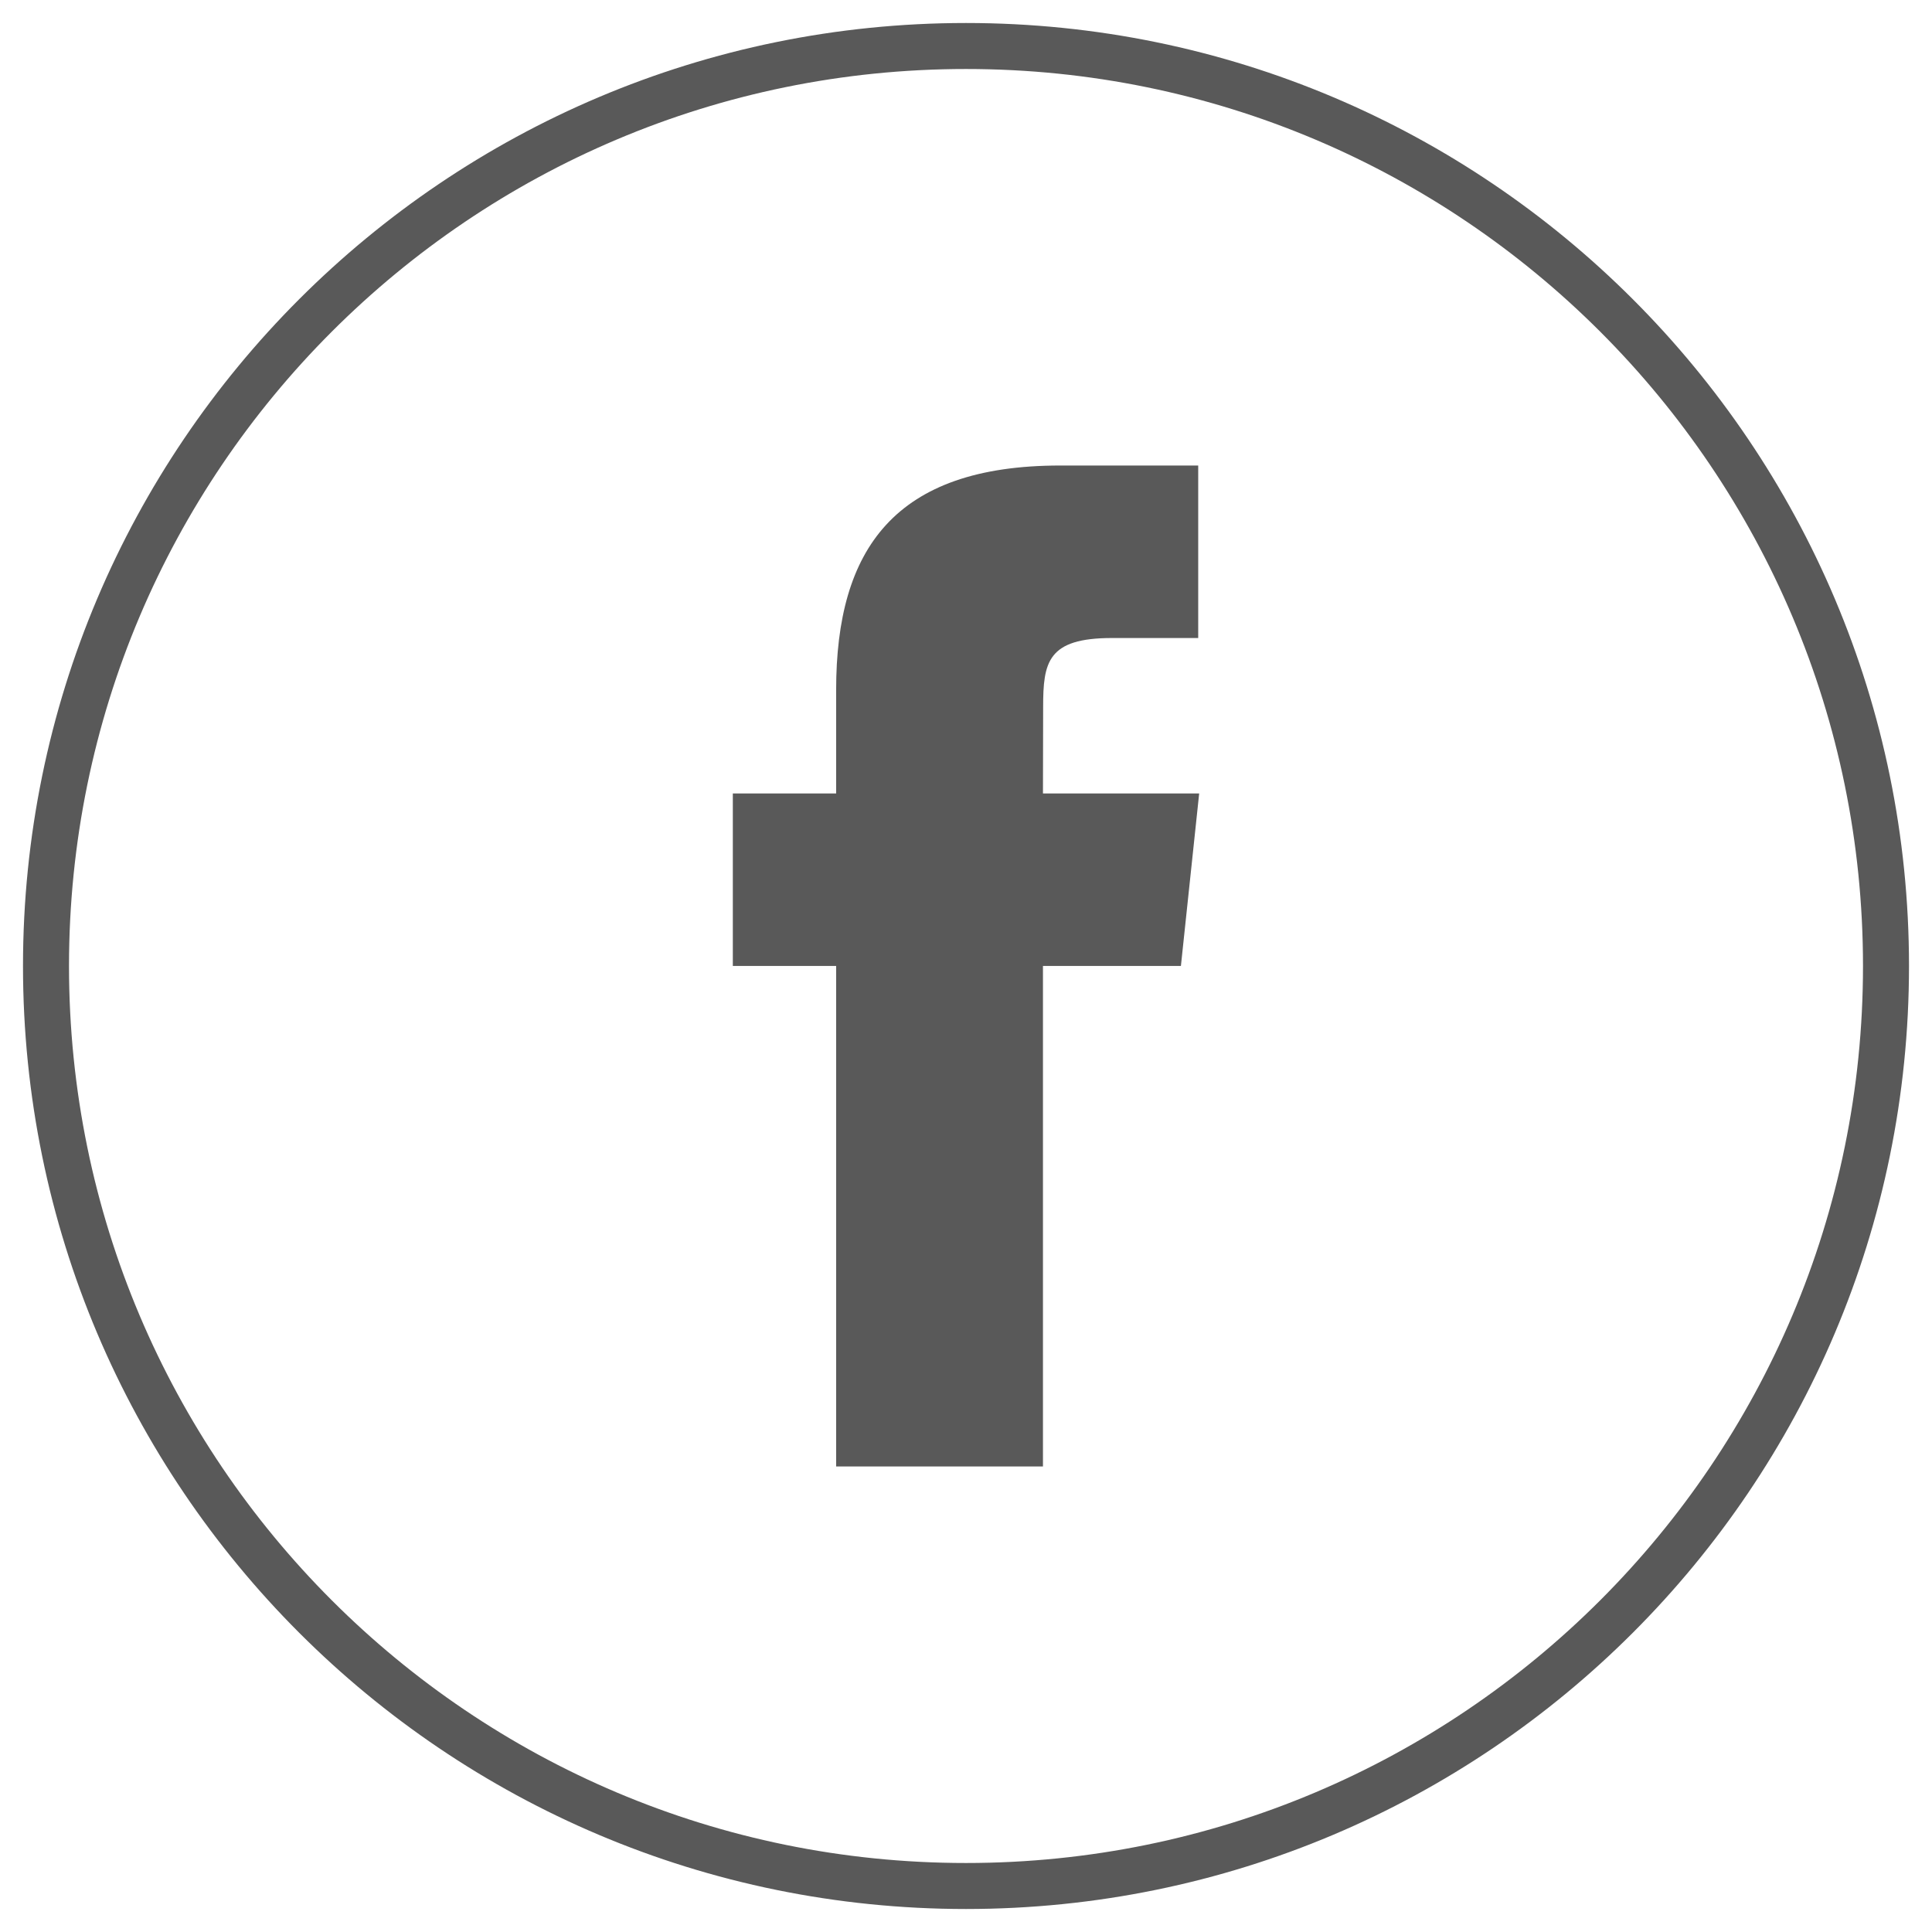
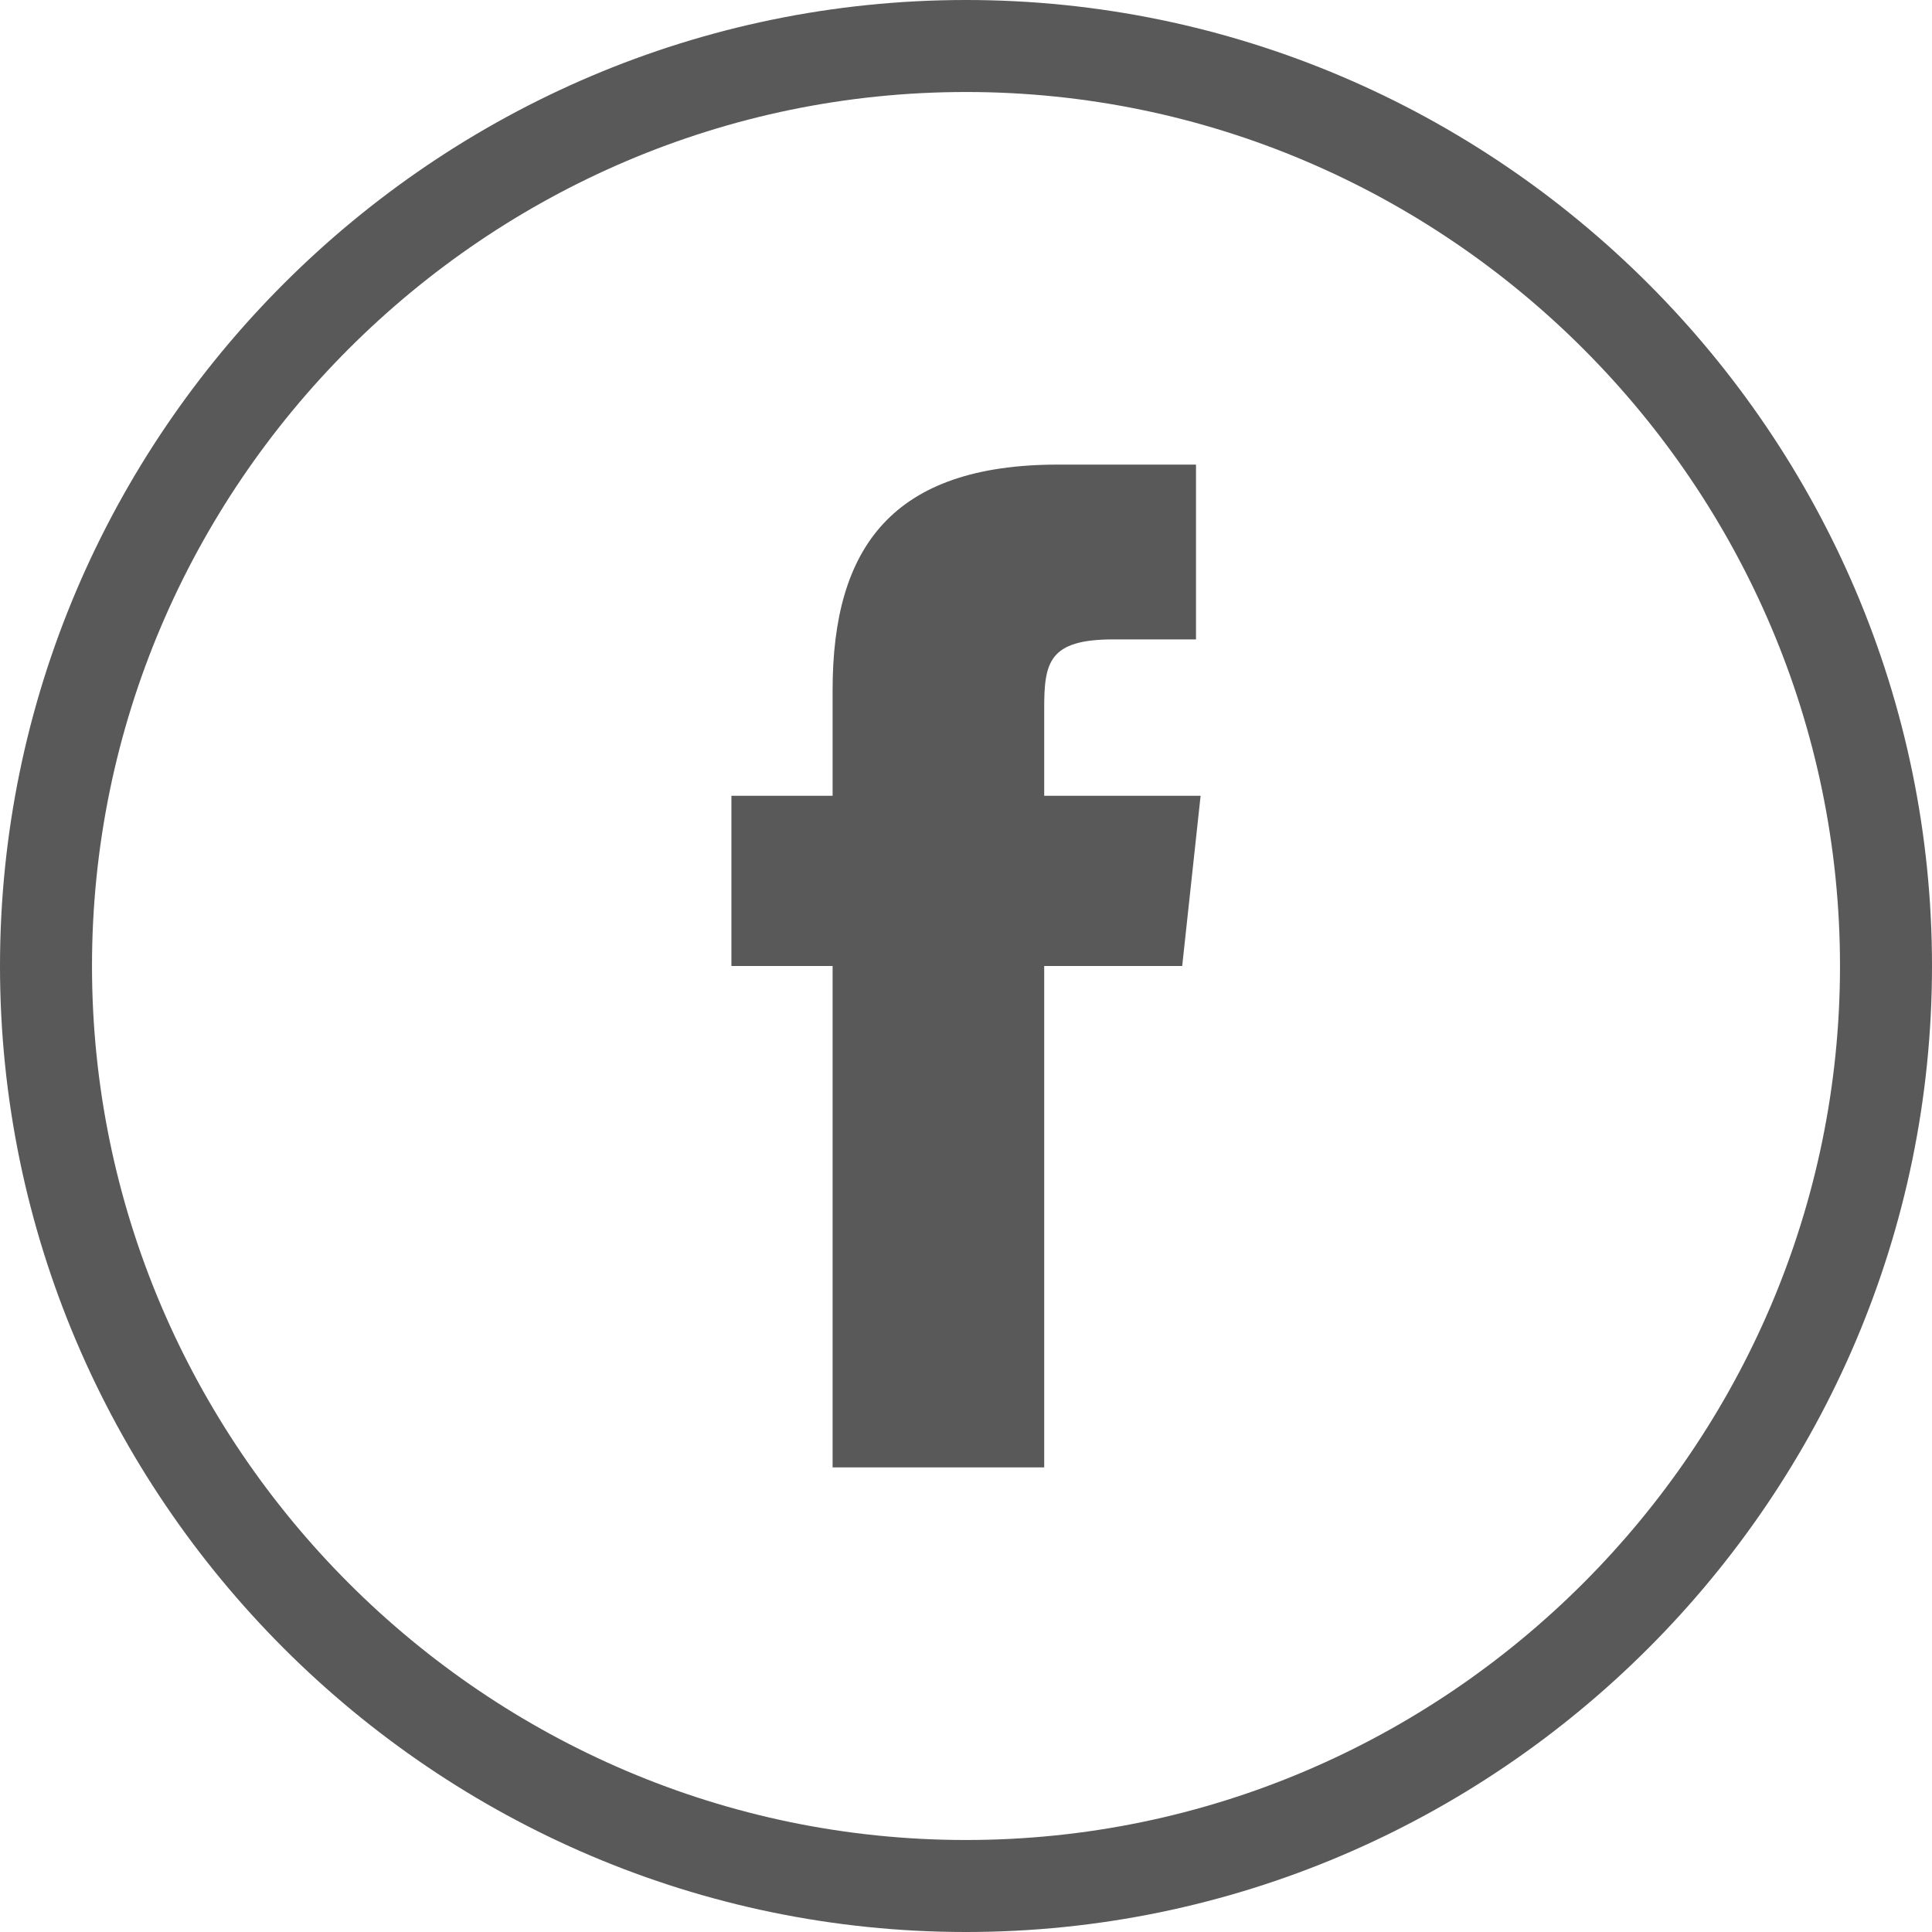
- <svg xmlns="http://www.w3.org/2000/svg" width="42px" height="42px" viewBox="0 0 42 42" version="1.1">
-   <defs />
-   <g id="ARTICLE" stroke="none" stroke-width="1" fill="none" fill-rule="evenodd">
+ <svg xmlns="http://www.w3.org/2000/svg" version="1.1" id="Layer_1" x="0px" y="0px" viewBox="0 0 42 42" style="enable-background:new 0 0 42 42;" xml:space="preserve">
+   <style type="text/css">
+ 	.st0{fill:none;stroke:#595959;stroke-width:2;}
+ 	.st1{fill:#595959;}
+ </style>
+   <g id="ARTICLE">
    <g id="ARTICLE-Desktop---1024" transform="translate(-701, -908)">
      <g id="SOCIAL" transform="translate(702, 909)">
        <g id="FB">
-           <path d="M20,40 C8.955,40 0,31.045 0,20 C0,8.954 8.955,0 20,0 C31.045,0 40,8.954 40,20 C40,31.045 31.045,40 20,40 Z" id="Shape" stroke="#595959" />
-           <path d="M17.177,30.88 L21.673,30.88 L21.673,19.999 L24.672,19.999 L25.069,16.249 L21.673,16.249 L21.677,14.372 C21.677,13.395 21.771,12.87 23.173,12.87 L25.048,12.87 L25.048,9.12 L22.048,9.12 C18.445,9.12 17.177,10.939 17.177,13.998 L17.177,16.249 L14.931,16.249 L14.931,19.999 L17.177,19.999 L17.177,30.88 Z" id="Path" fill="#595959" />
+           <path id="Shape" class="st0" d="M20,40C9,40,0,31,0,20C0,9,9,0,20,0s20,9,20,20C40,31,31,40,20,40z" />
+           <path id="Path" class="st1" d="M17.2,30.9h4.5V20h3l0.4-3.7h-3.4l0-1.9c0-1,0.1-1.5,1.5-1.5H25V9.1h-3c-3.6,0-4.9,1.8-4.9,4.9      v2.3h-2.2V20h2.2V30.9z" />
        </g>
      </g>
    </g>
  </g>
</svg>
